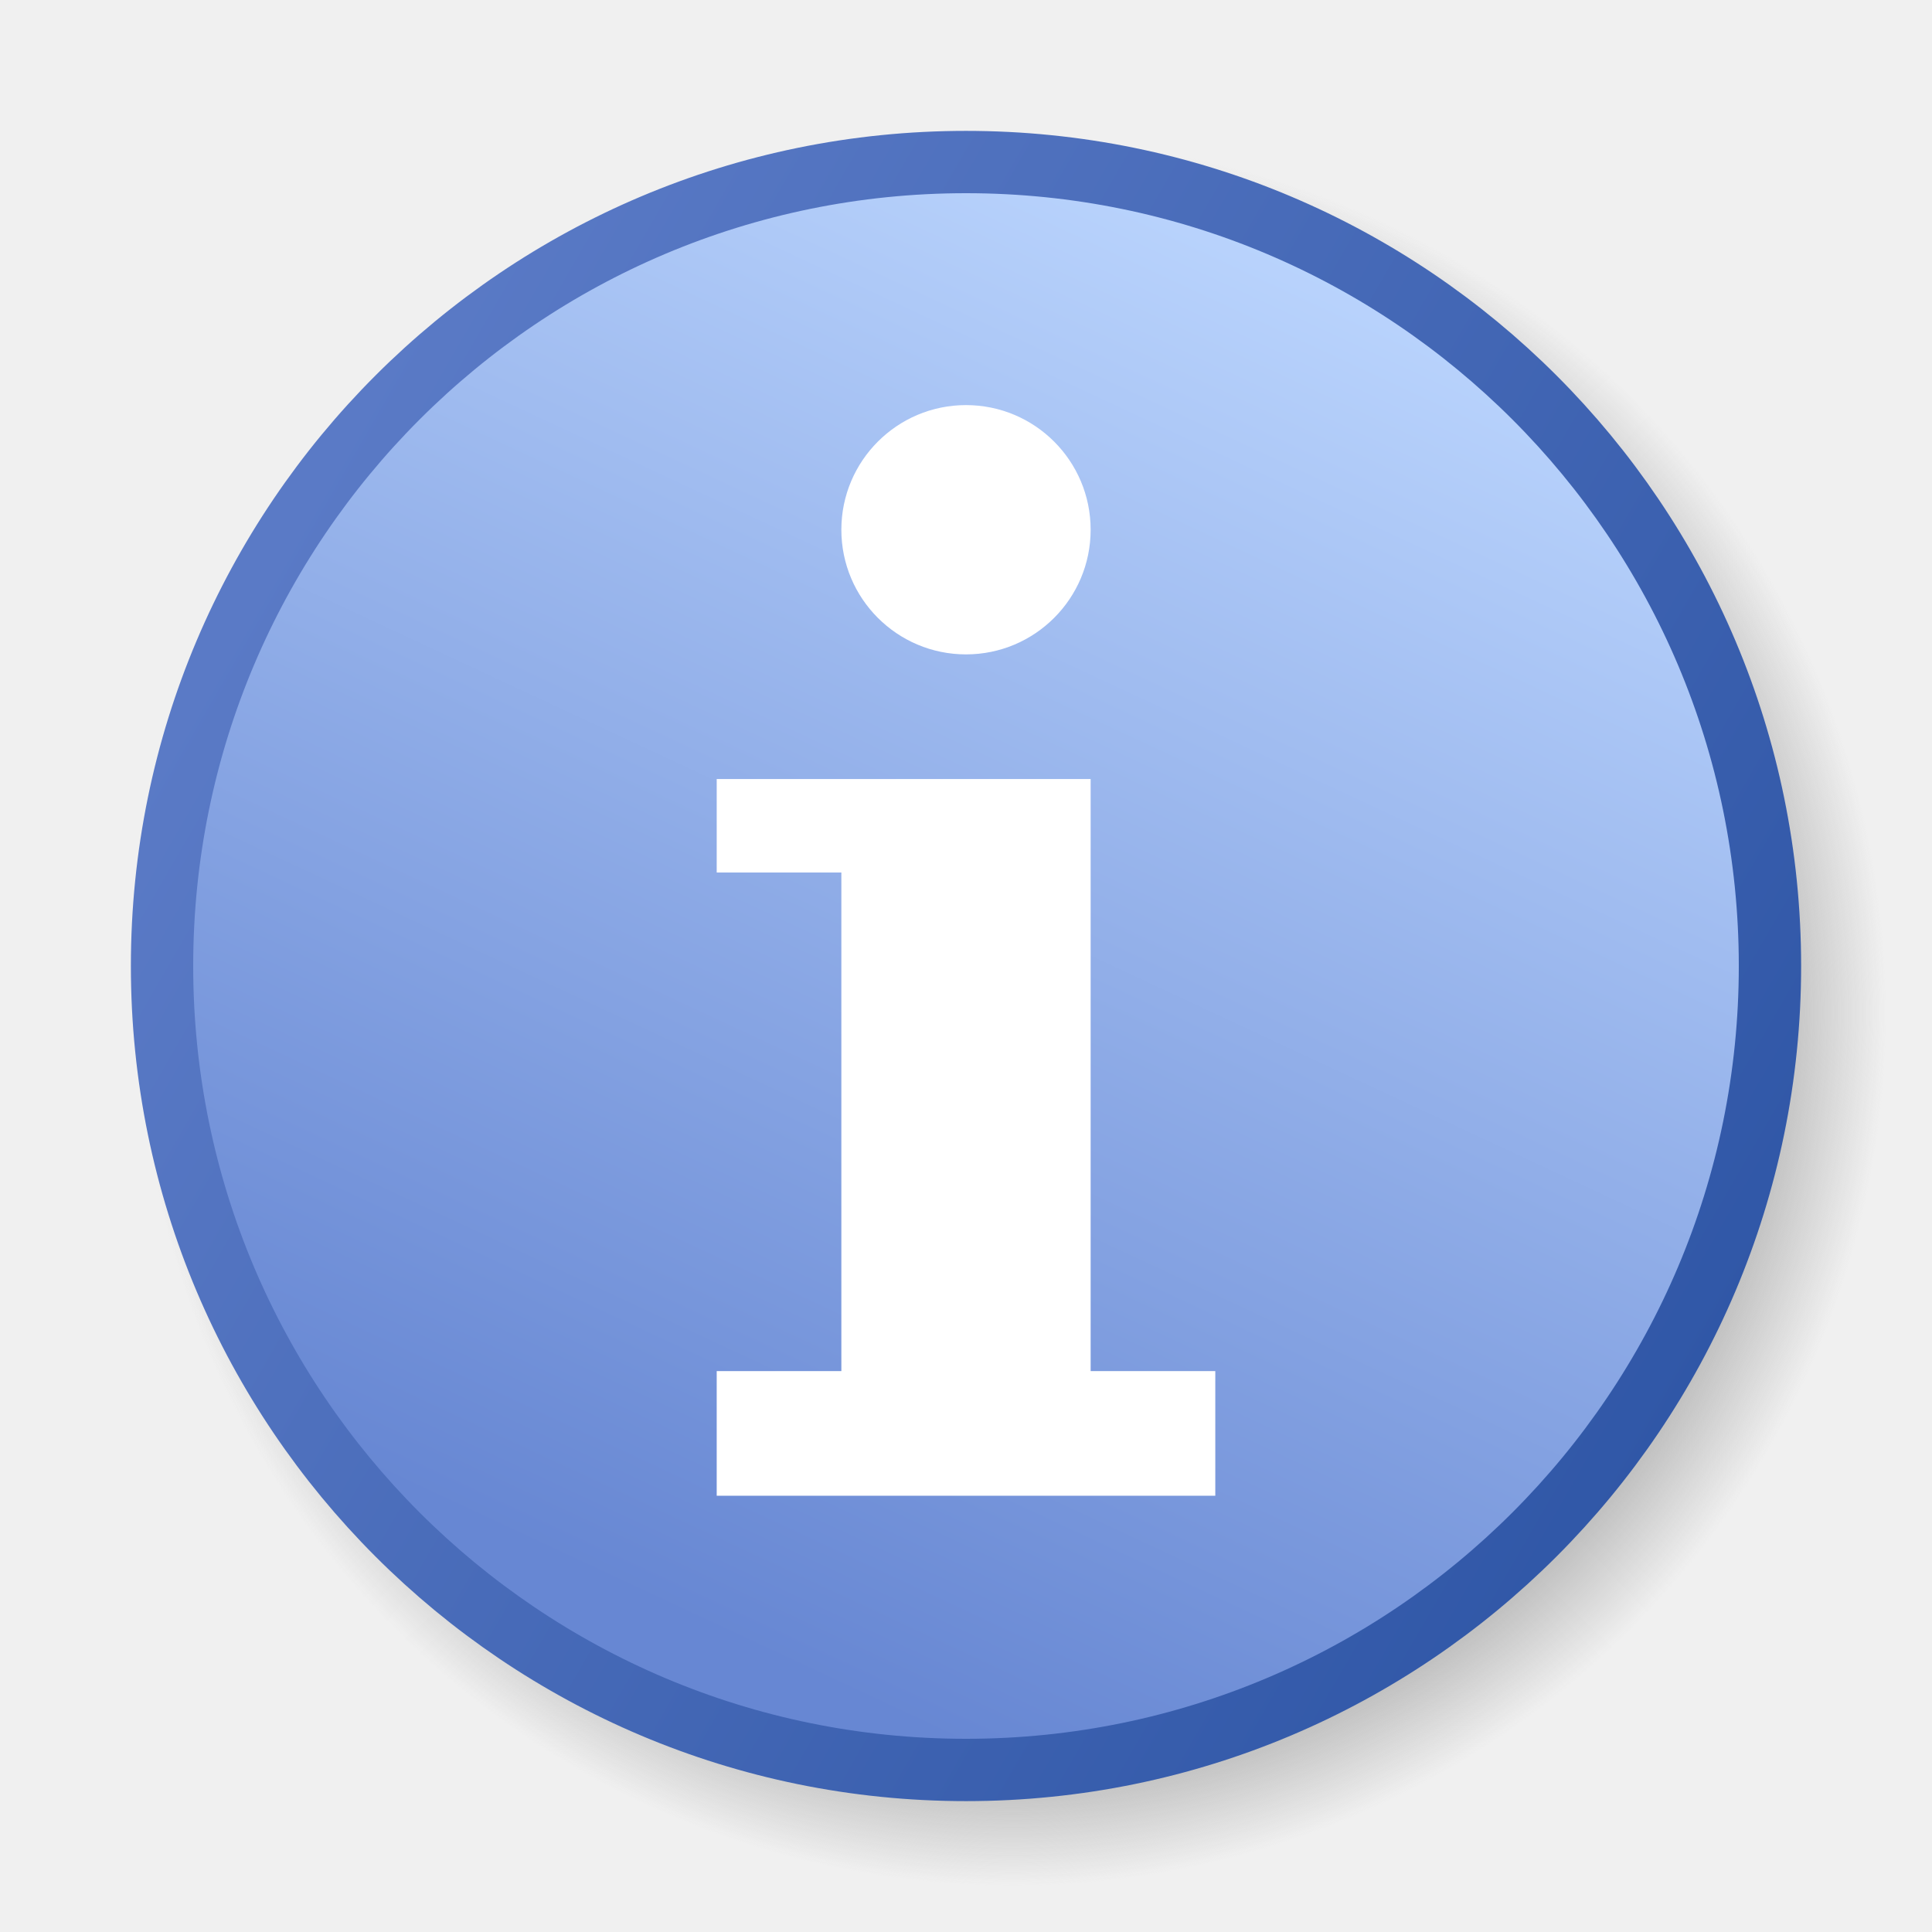
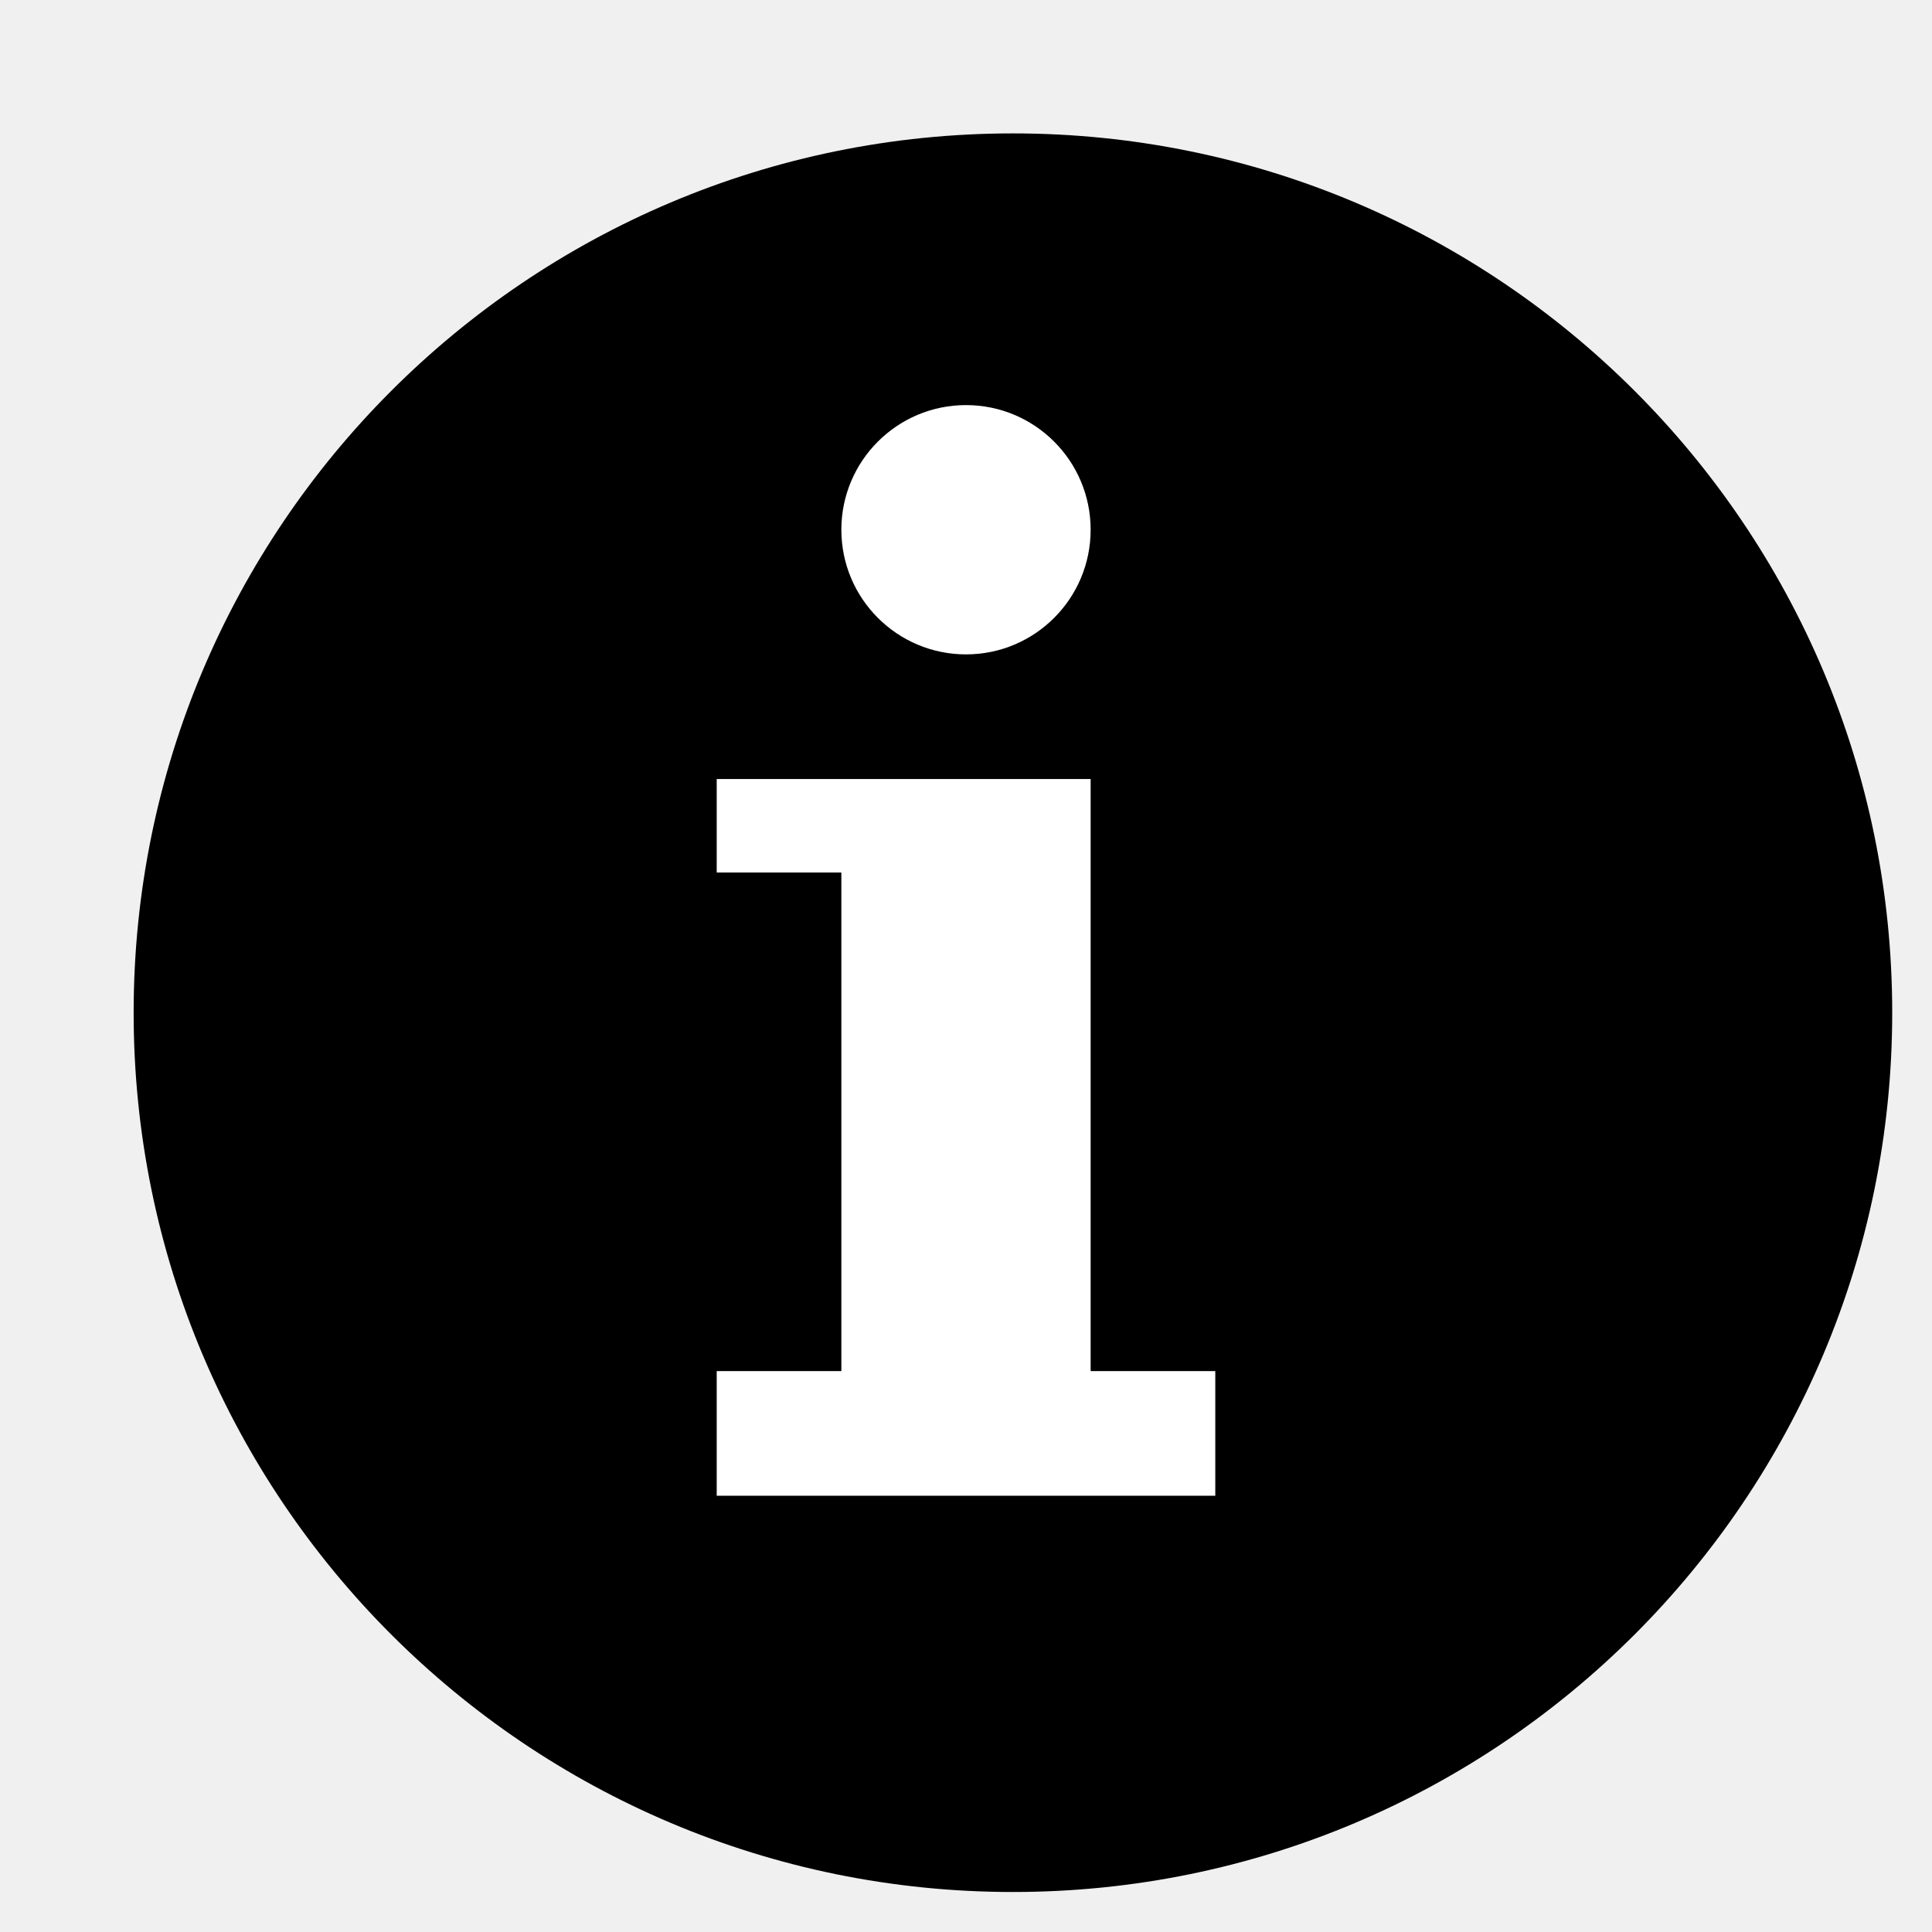
<svg xmlns="http://www.w3.org/2000/svg" viewBox="0 0 62 62" width="620" height="620" version="1.0">
-   <defs>
-     <linearGradient id="fieldGradient" gradientUnits="userSpaceOnUse" x1="42.986" y1="7.013" x2="22.014" y2="51.987">
-       <stop offset="0.0" stop-color="#BCD6FE" />
-       <stop offset="1.0" stop-color="#6787D3" />
-     </linearGradient>
-     <linearGradient id="edgeGradient" gradientUnits="userSpaceOnUse" x1="55.454" y1="42.753" x2="9.547" y2="16.248">
-       <stop offset="0.0" stop-color="#3057A7" />
-       <stop offset="1.0" stop-color="#5A7AC6" />
-     </linearGradient>
-     <radialGradient id="shadowGradient">
-       <stop offset="0.0" stop-color="#C0C0C0" />
-       <stop offset="0.88" stop-color="#C0C0C0" />
-       <stop offset="1.0" stop-color="#C0C0C0" stop-opacity="0.0" />
-     </radialGradient>
-   </defs>
-   <circle id="shadow" r="26.5" cy="29.5" cx="32.5" fill="url(#shadowGradient)" transform="matrix(1.0648, 0, 0, 1.06482, -2.1, 1.0864)" />
-   <circle id="field" r="25.8" cx="31" cy="31" fill="url(#fieldGradient)" stroke="url(#edgeGradient)" stroke-width="2" />
+   <circle id="shadow" r="26.5" cy="29.5" cx="32.5" transform="matrix(1.0648, 0, 0, 1.06482, -2.1, 1.0864)" />
+   <circle id="field" r="25.8" cx="31" cy="31" stroke-width="2" />
  <g id="info" fill="white">
    <polygon points="23,25 35,25 35,44 39,44 39,48 23,48 23,44 27,44 27,28 23,28 23,25" />
    <circle r="4" cx="31" cy="17" />
  </g>
</svg>
